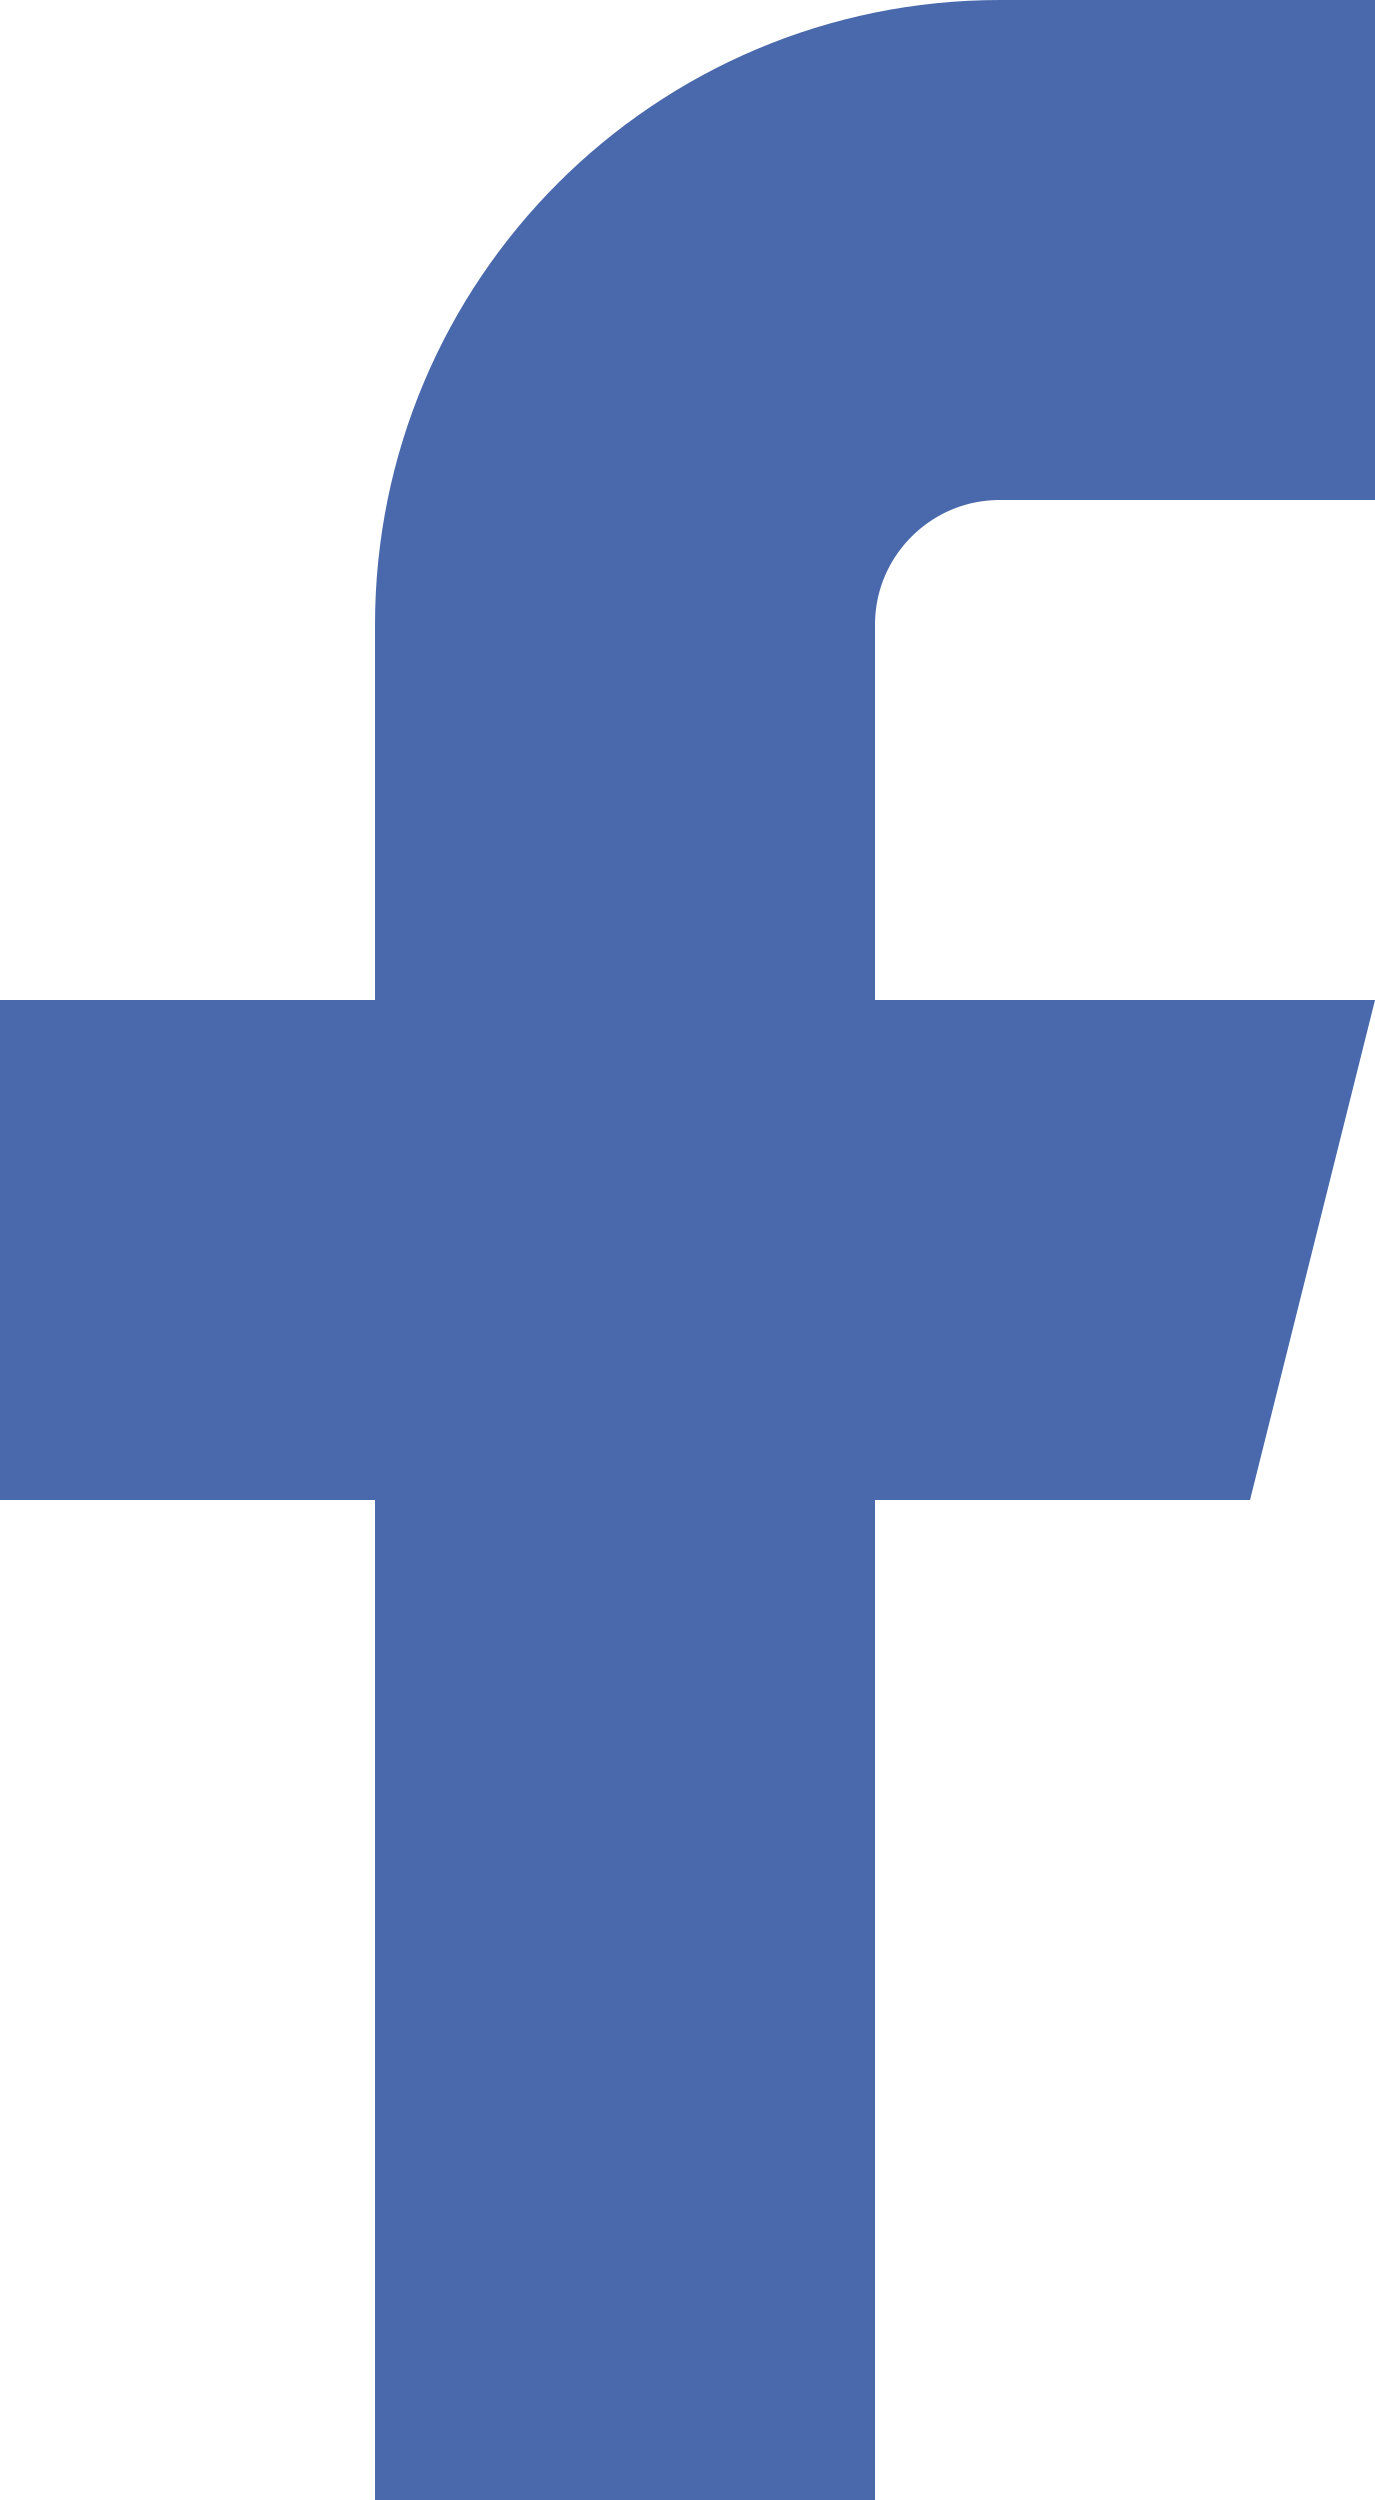
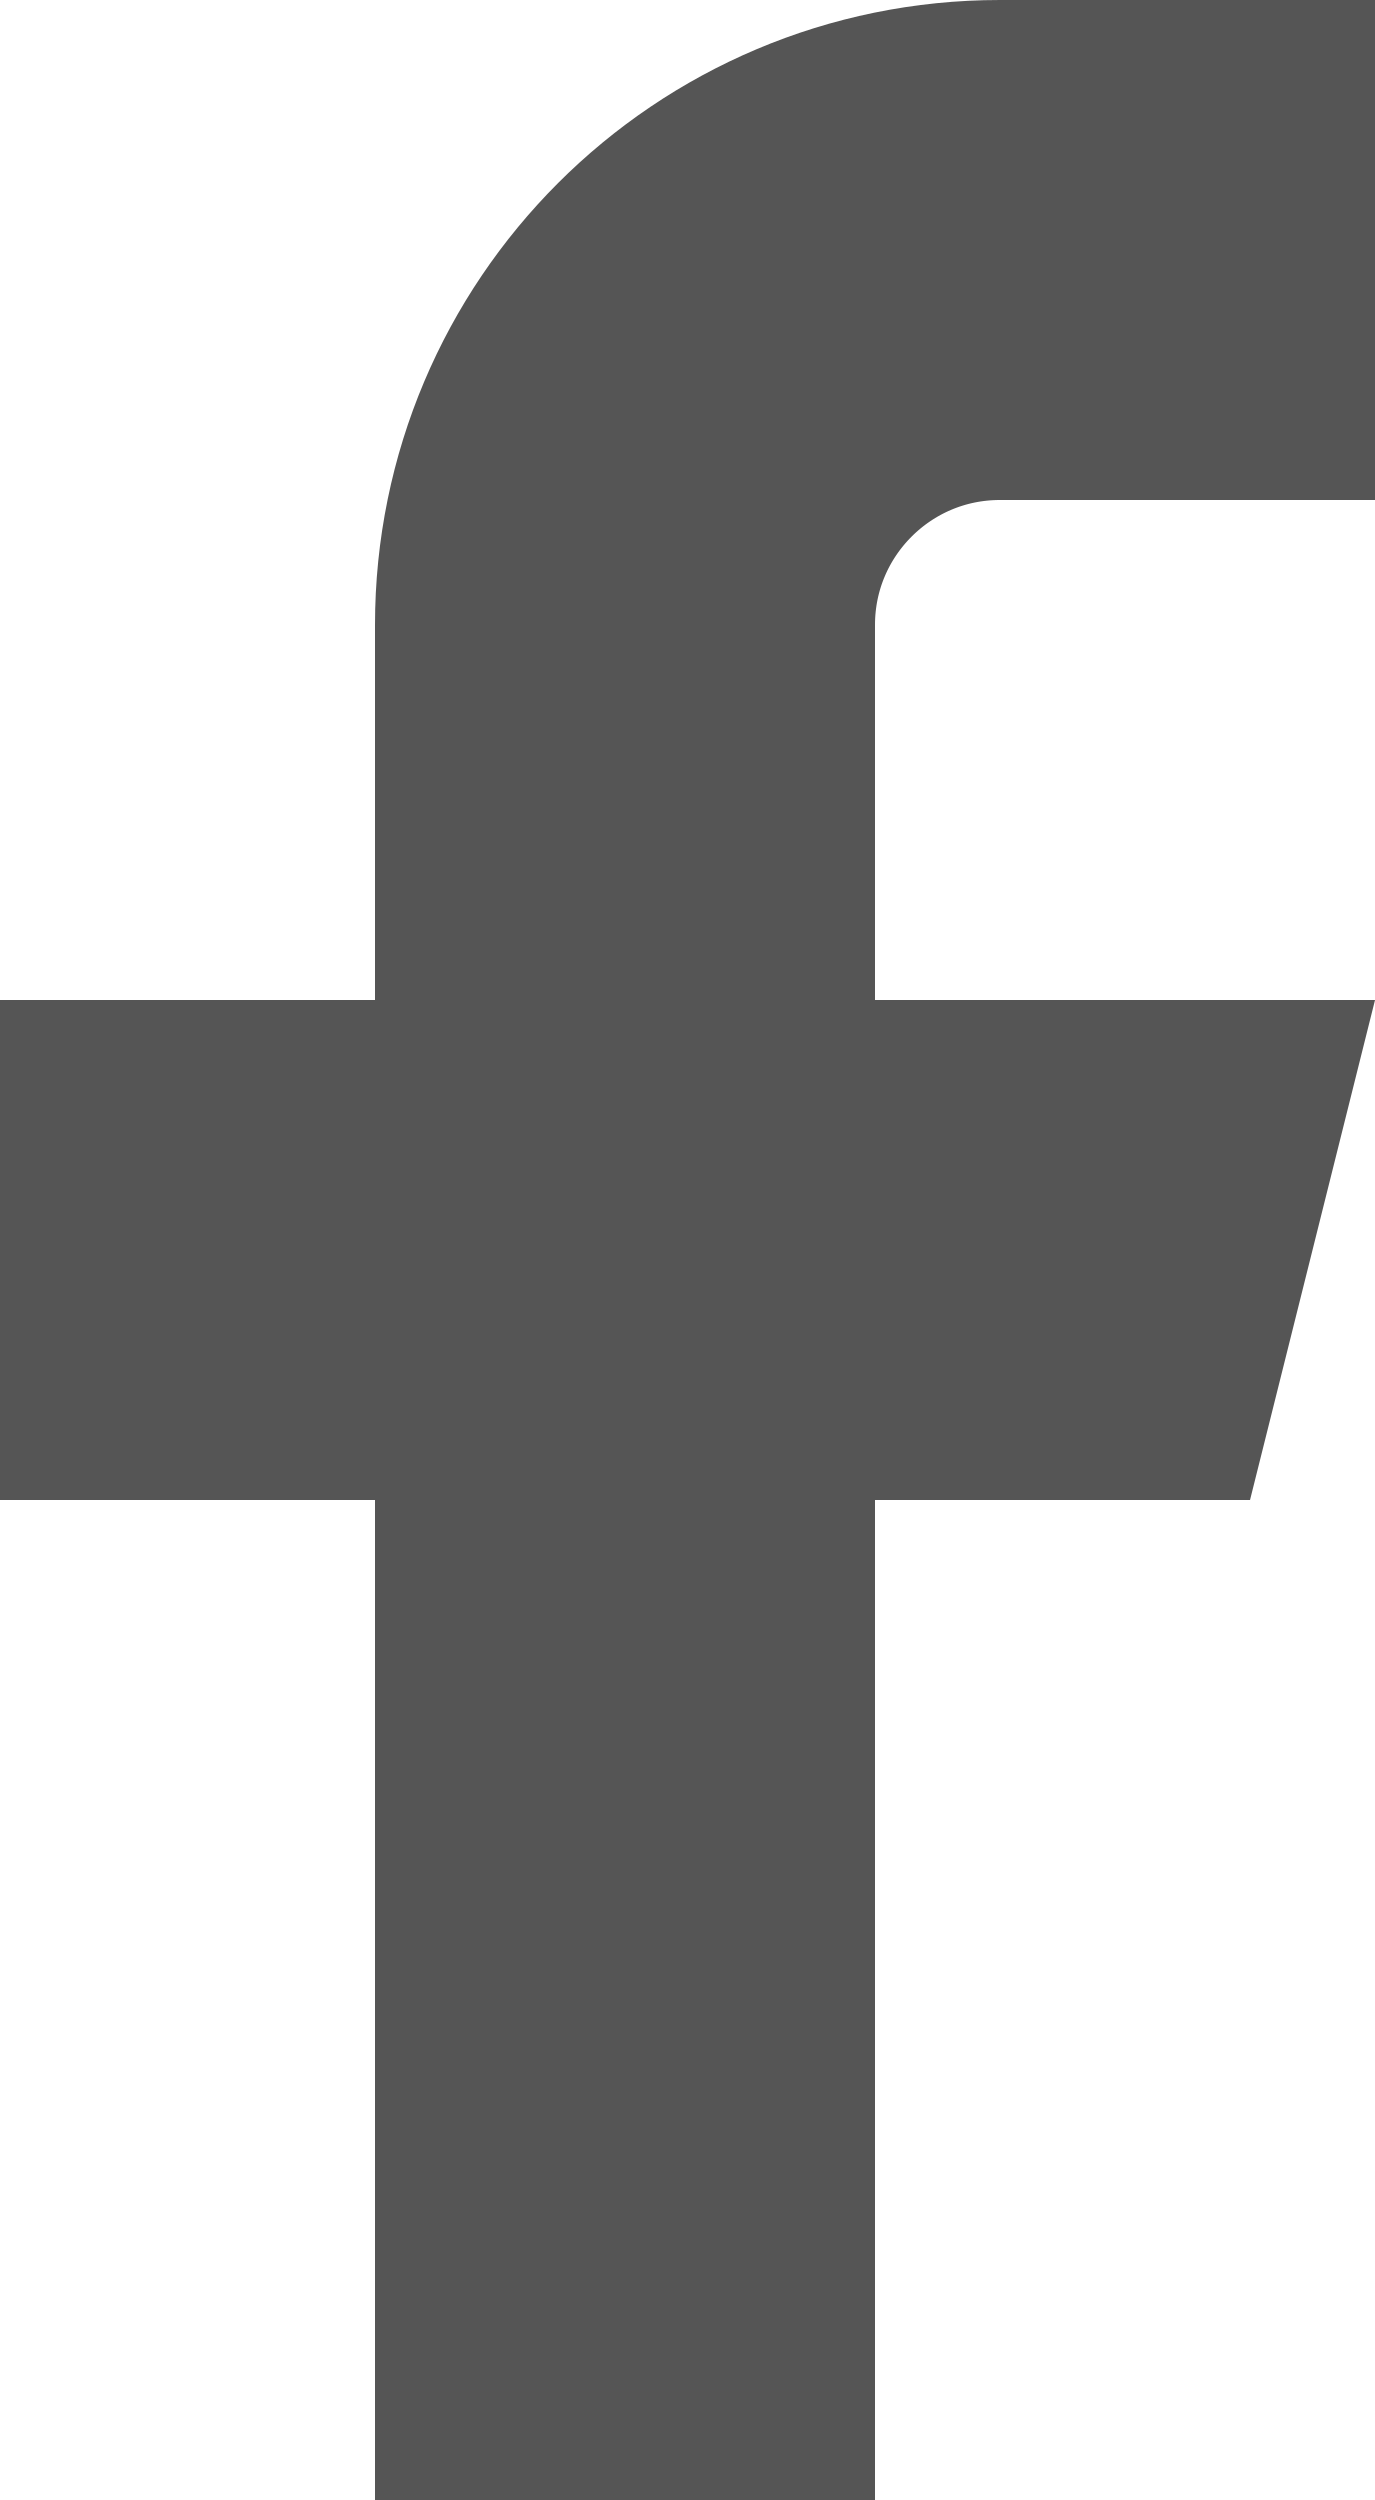
<svg xmlns="http://www.w3.org/2000/svg" width="11px" height="20px" viewBox="0 0 11 20" version="1.1">
  <defs />
  <g id="Symbols" stroke="none" stroke-width="1" fill="none" fill-rule="evenodd">
-     <g id="Footer" transform="translate(-1371, -49)" stroke="#4969AC" stroke-width="3">
+     <g id="Footer" transform="translate(-1371, -49)" stroke="#555" stroke-width="3">
      <path d="M1380.5,50.5 L1379,50.5 C1377.067,50.5 1375.5,52.067 1375.5,54 L1375.5,58.5 L1372.5,58.5 L1372.5,59.5 L1375.5,59.5 L1375.5,67.5 L1376.5,67.5 L1376.5,59.5 L1379.829,59.5 L1380.079,58.5 L1376.5,58.5 L1376.5,54 C1376.5,52.619 1377.619,51.5 1379,51.5 L1380.5,51.5 L1380.5,50.5 Z" id="Shape" />
    </g>
  </g>
</svg>
